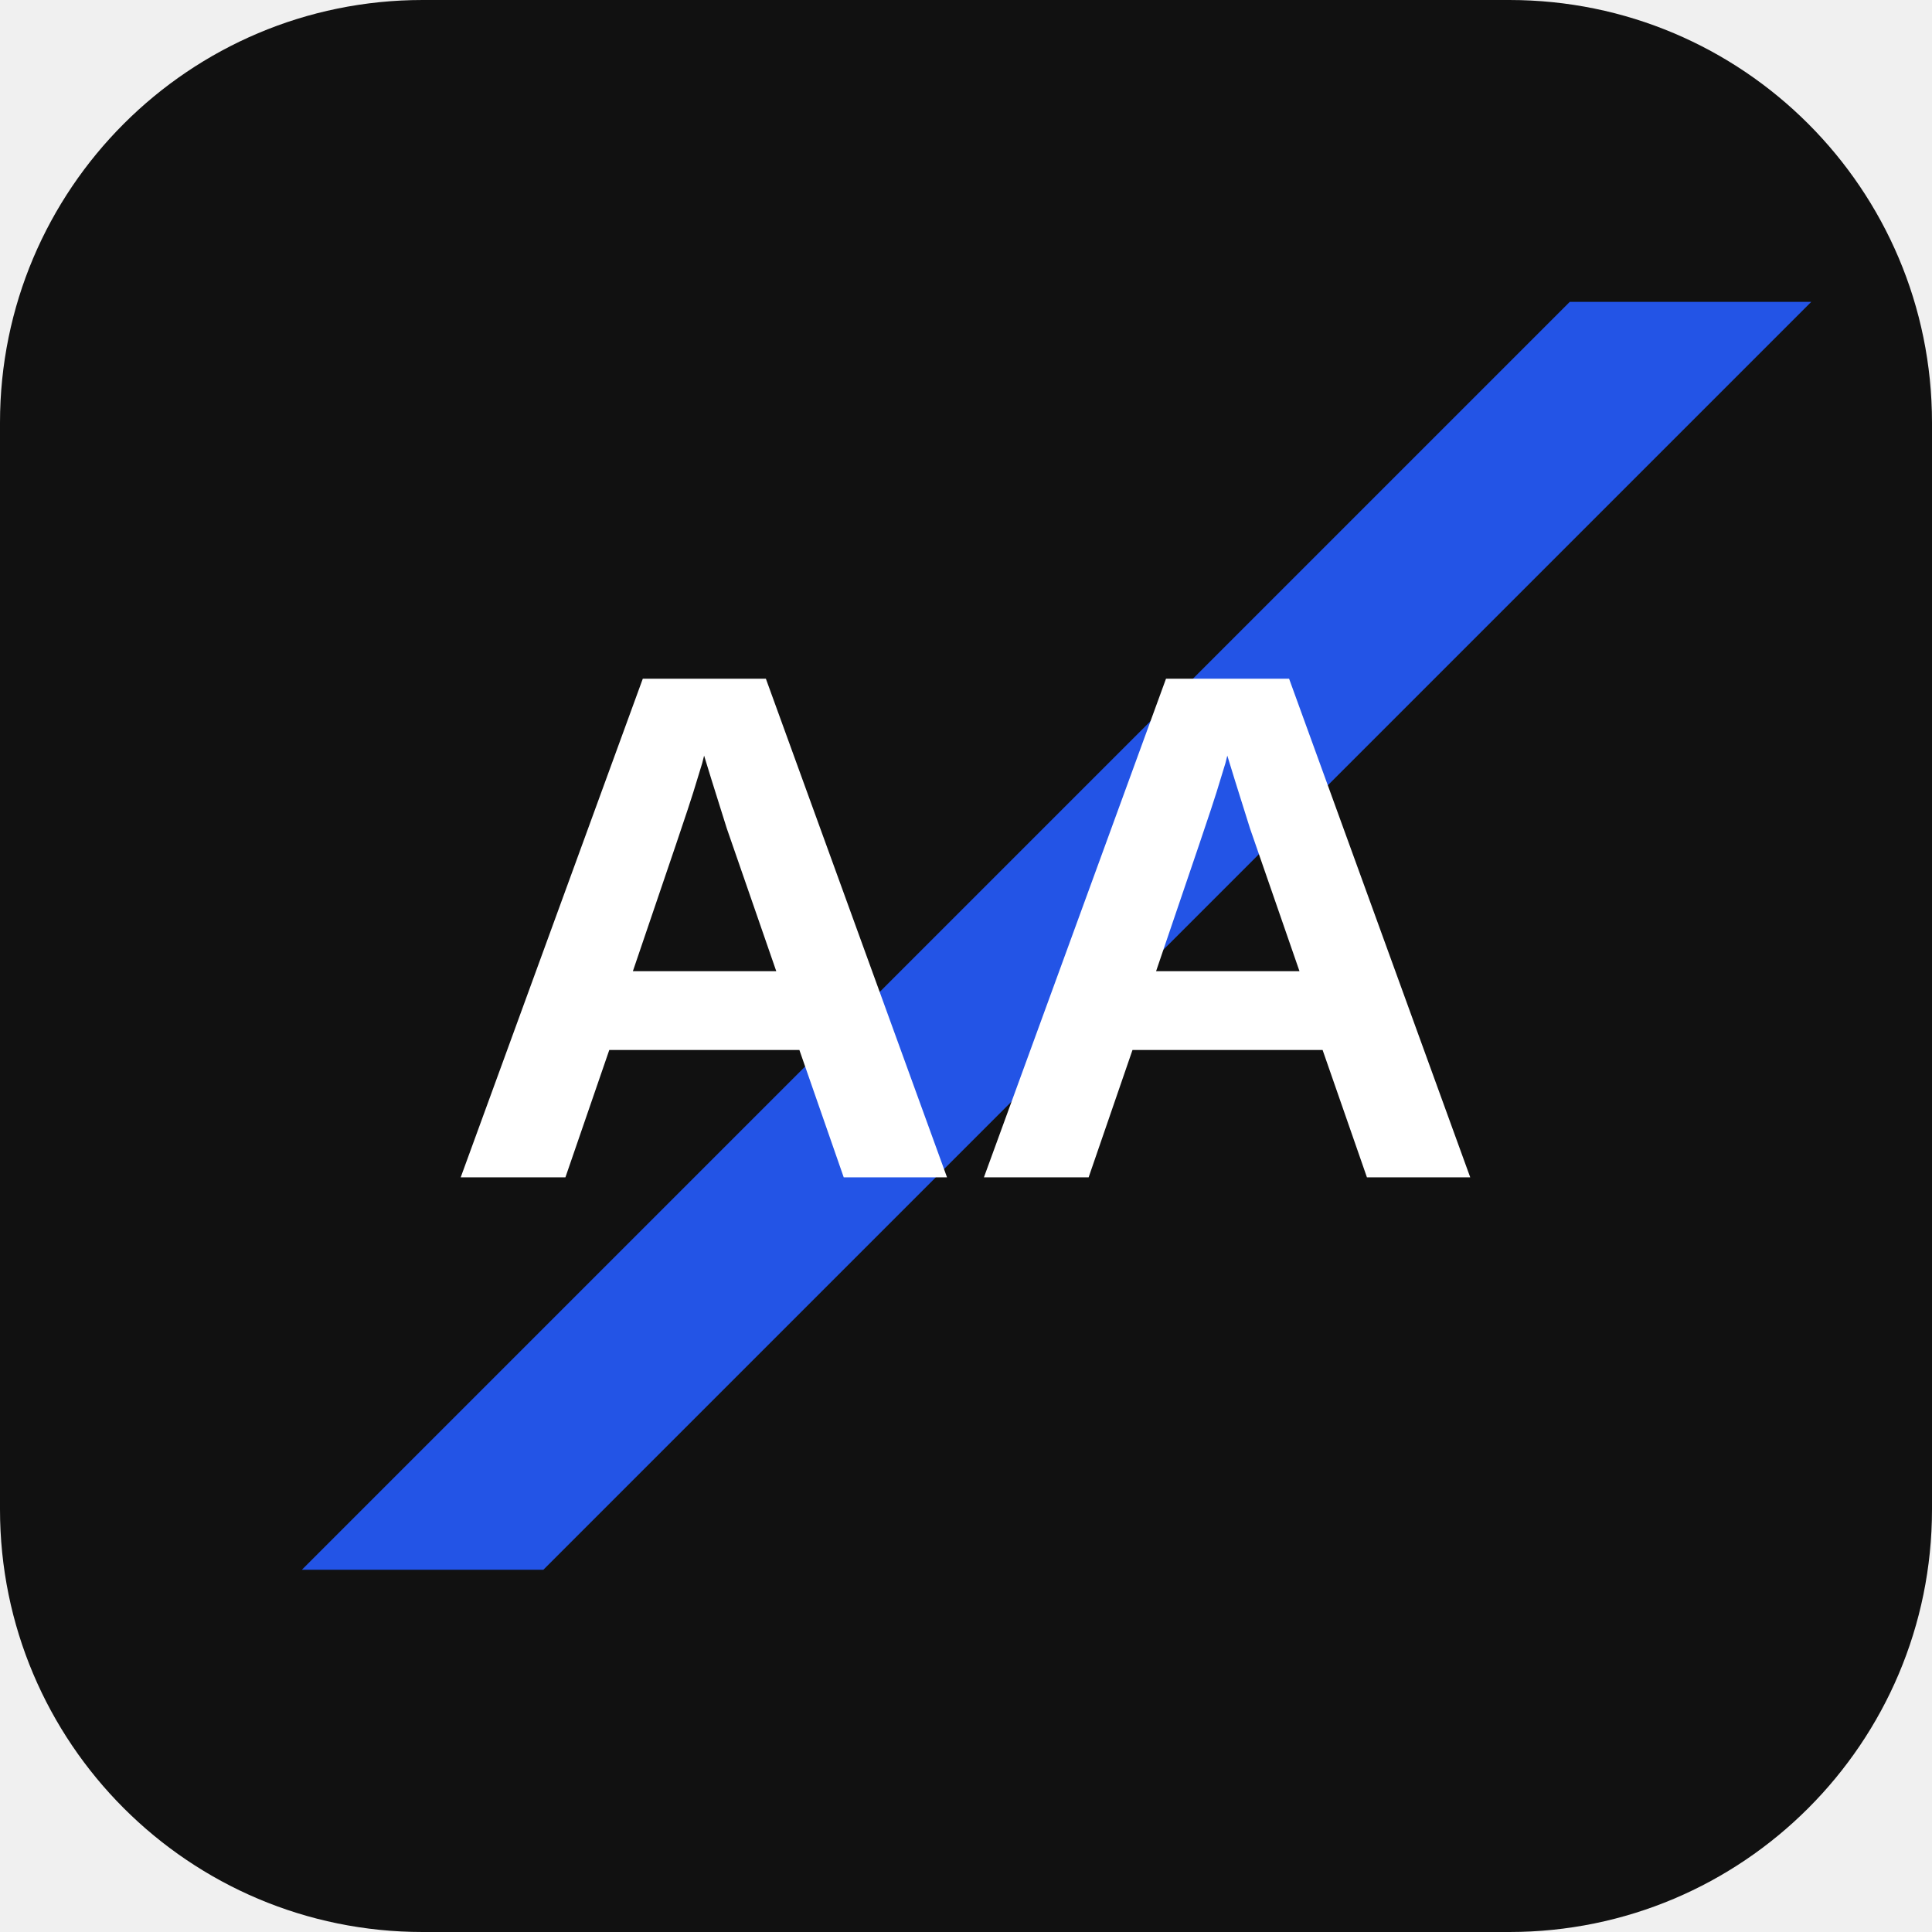
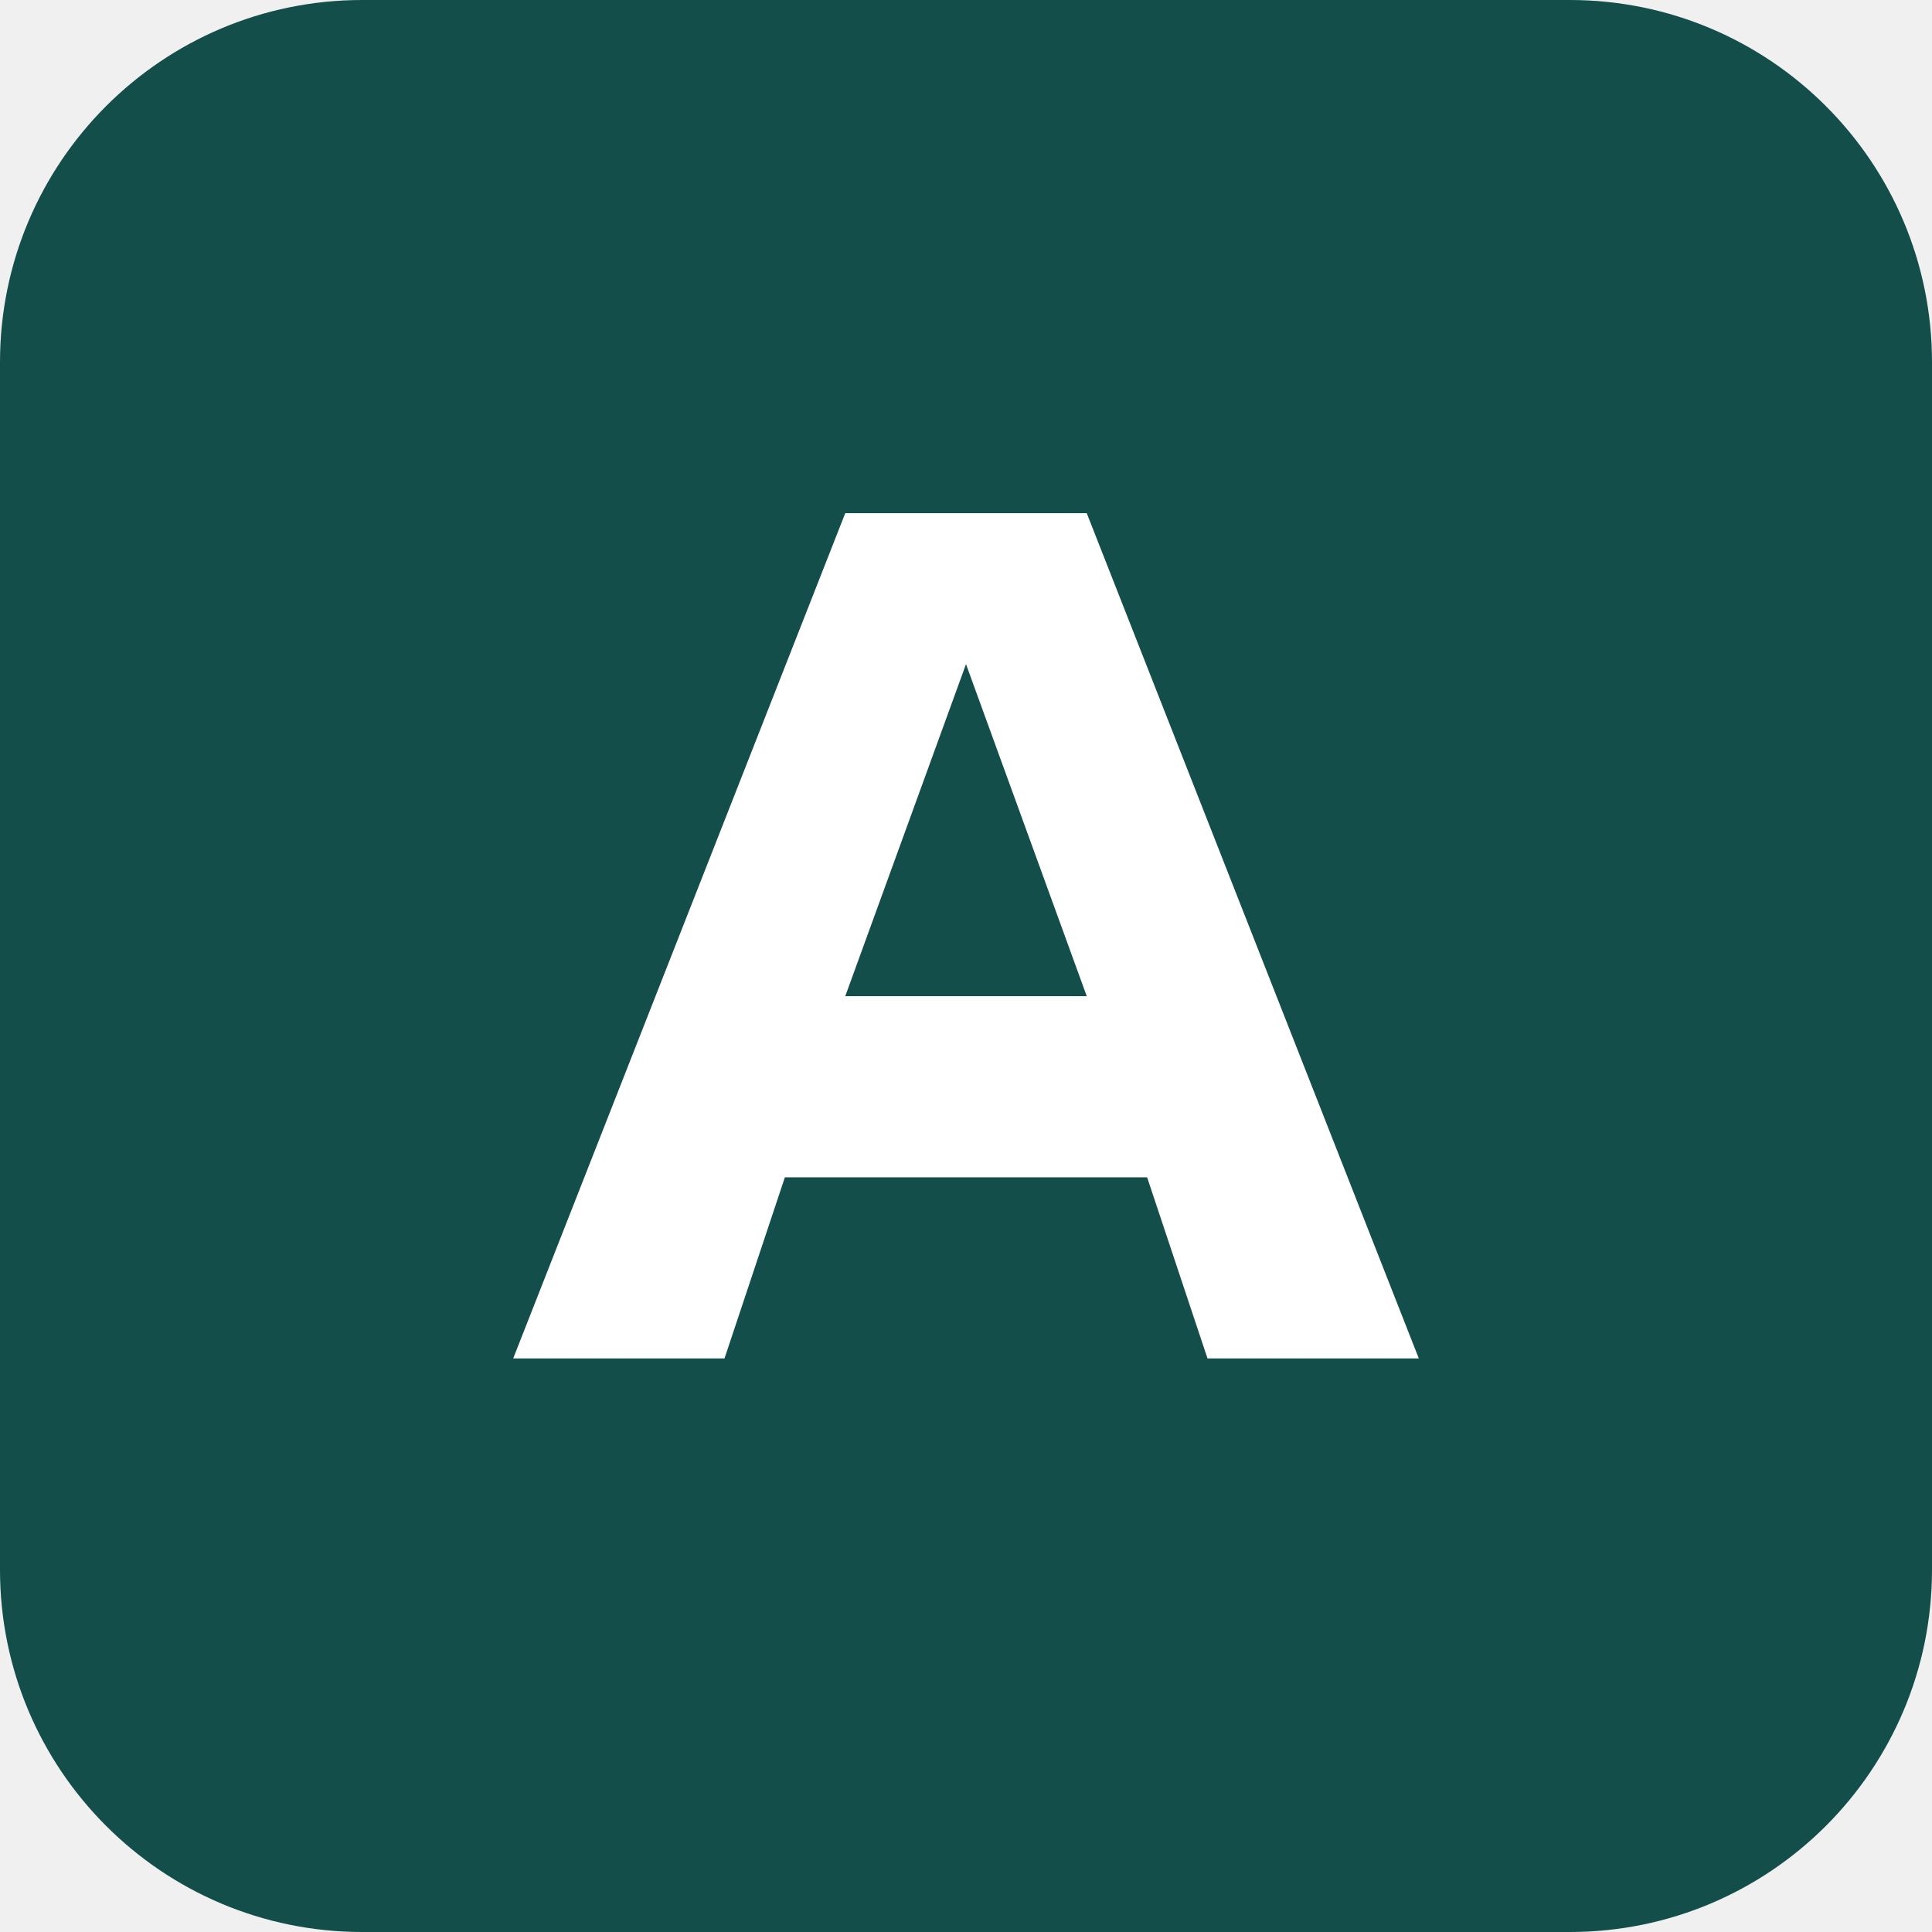
<svg xmlns="http://www.w3.org/2000/svg" viewBox="0 0 64 64">
-   <rect width="64" height="64" rx="14" fill="#111111" />
-   <path d="M10 52L52 10h8L18 52z" fill="#2354e6" />
-   <text x="32" y="39" text-anchor="middle" font-family="Arial, Helvetica, sans-serif" font-size="24" font-weight="900" fill="#ffffff">AA</text>
+   <rect width="64" height="64" rx="12" fill="#134e4a" />
+   <path d="M17 45 28 17h8l11 28h-7l-2-6H26l-2 6h-7Zm11-12h8l-4-11-4 11Z" fill="#ffffff" />
</svg>
